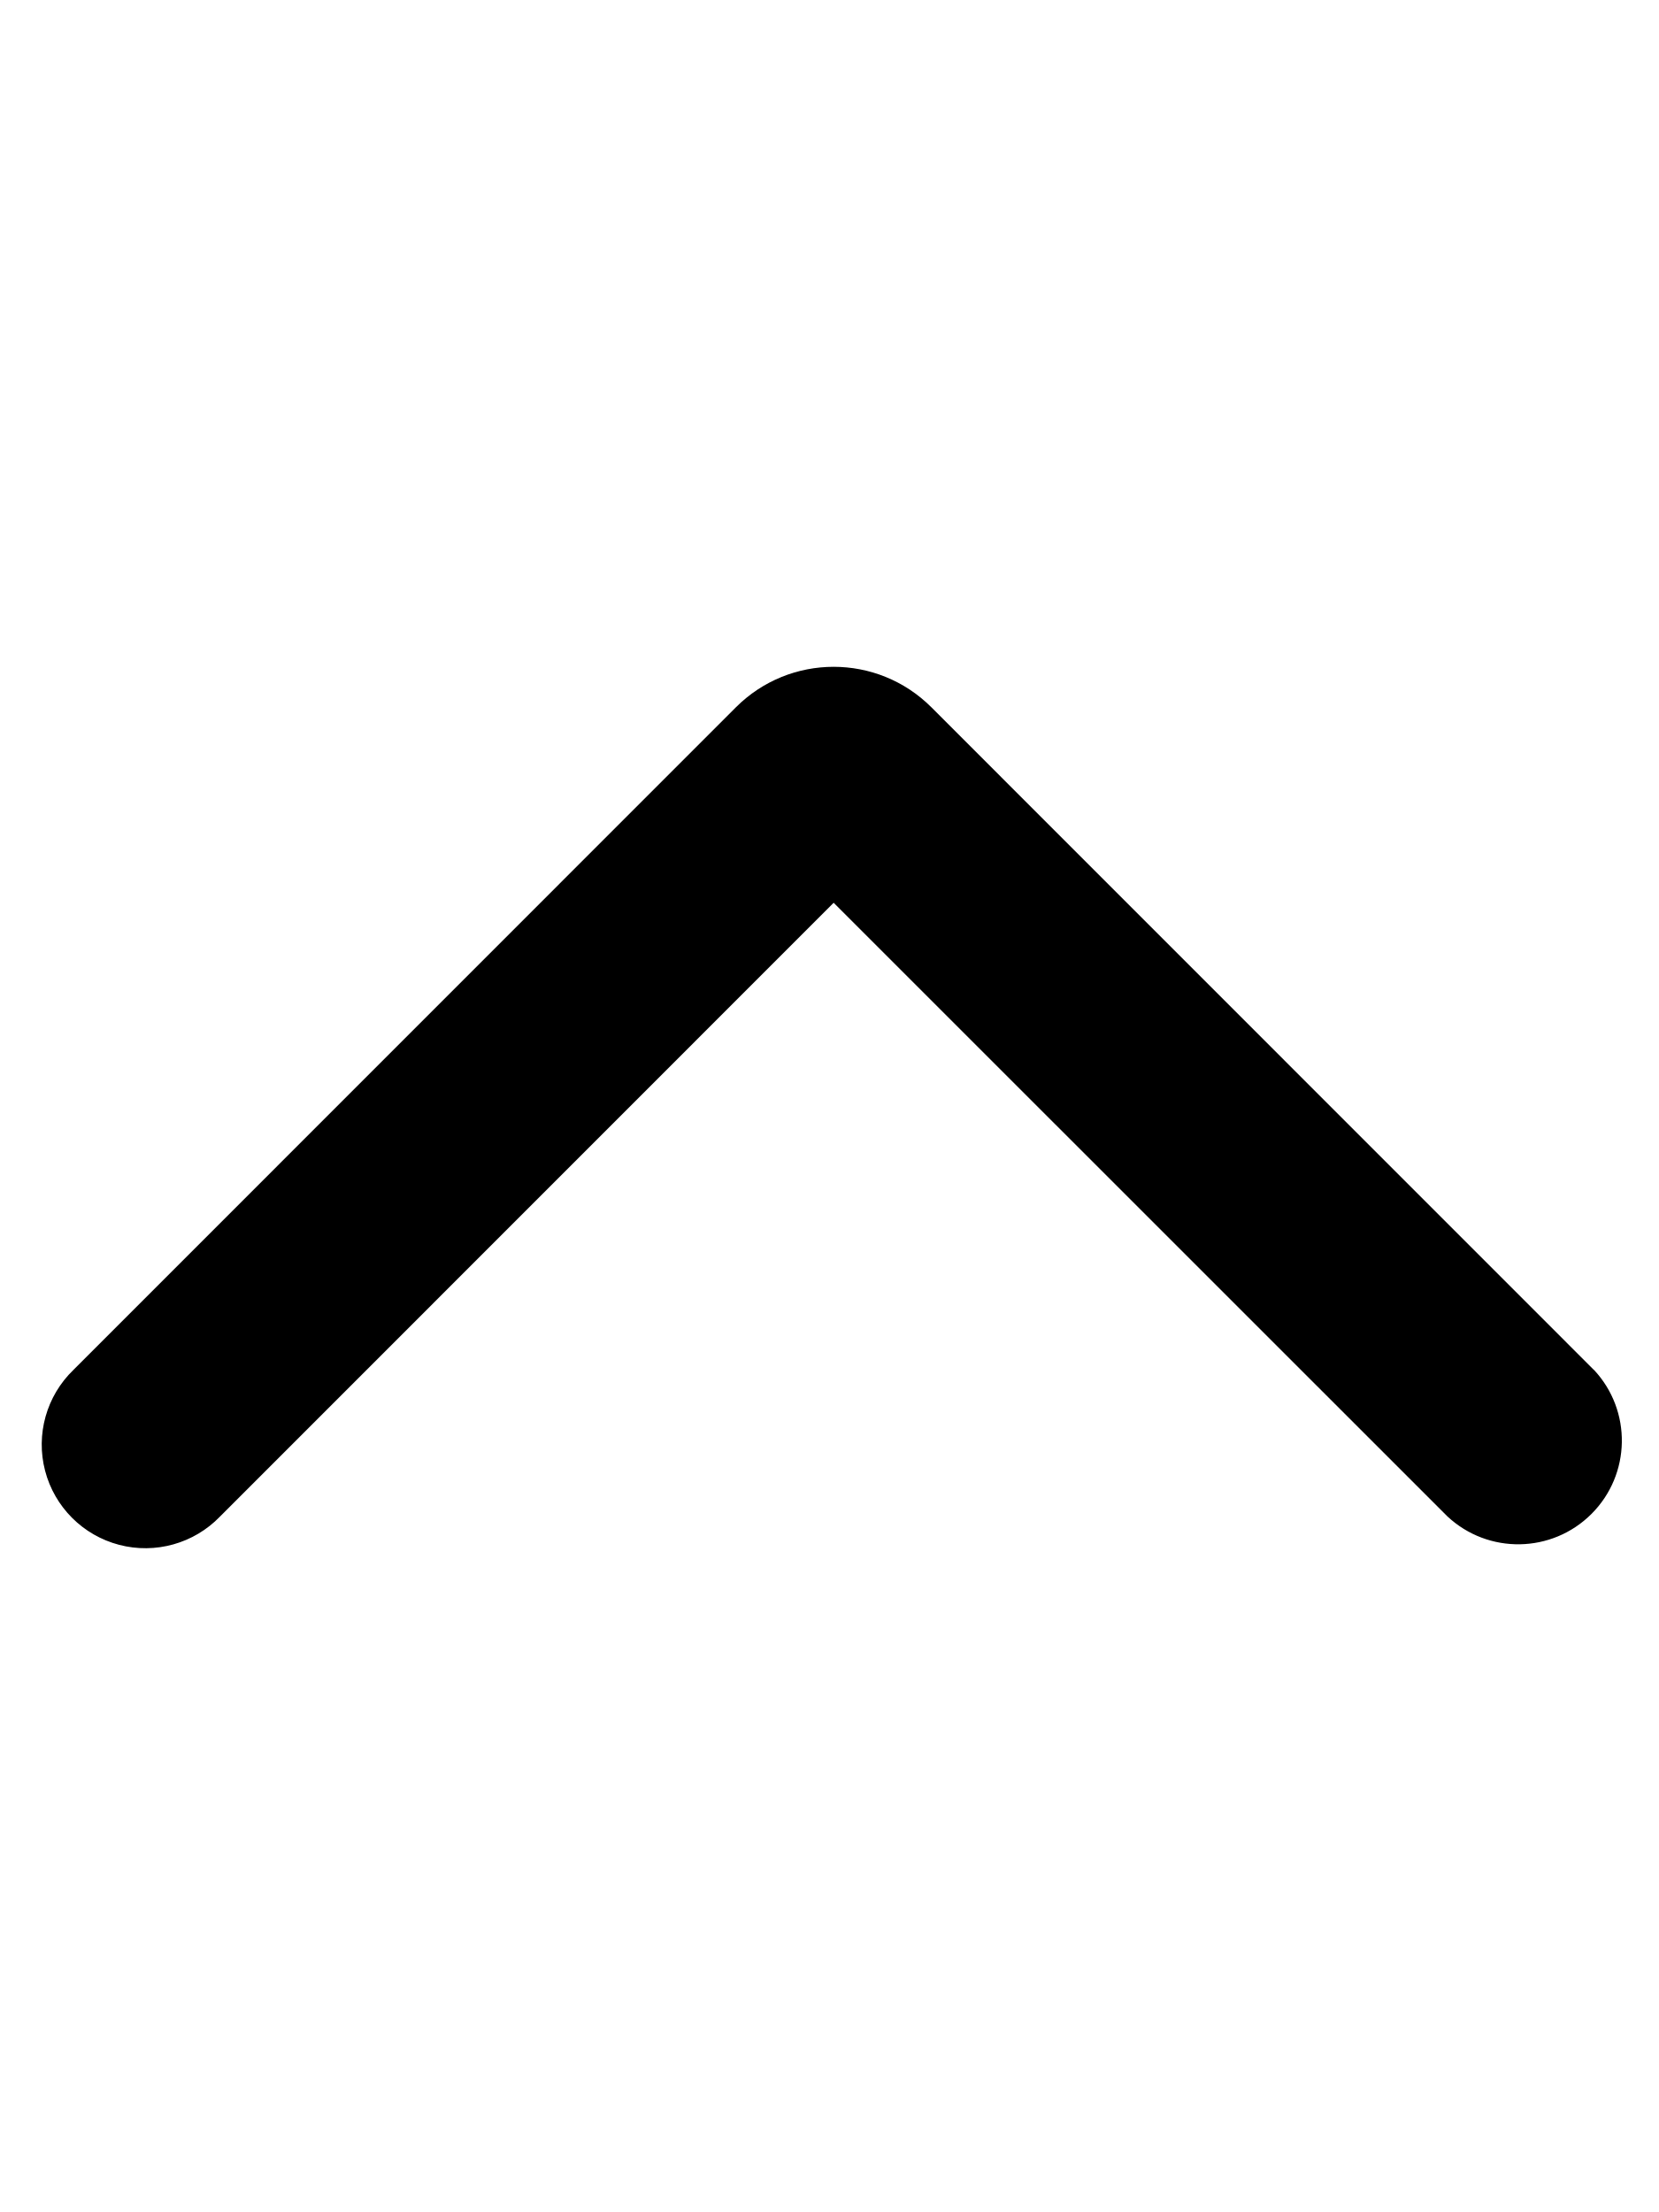
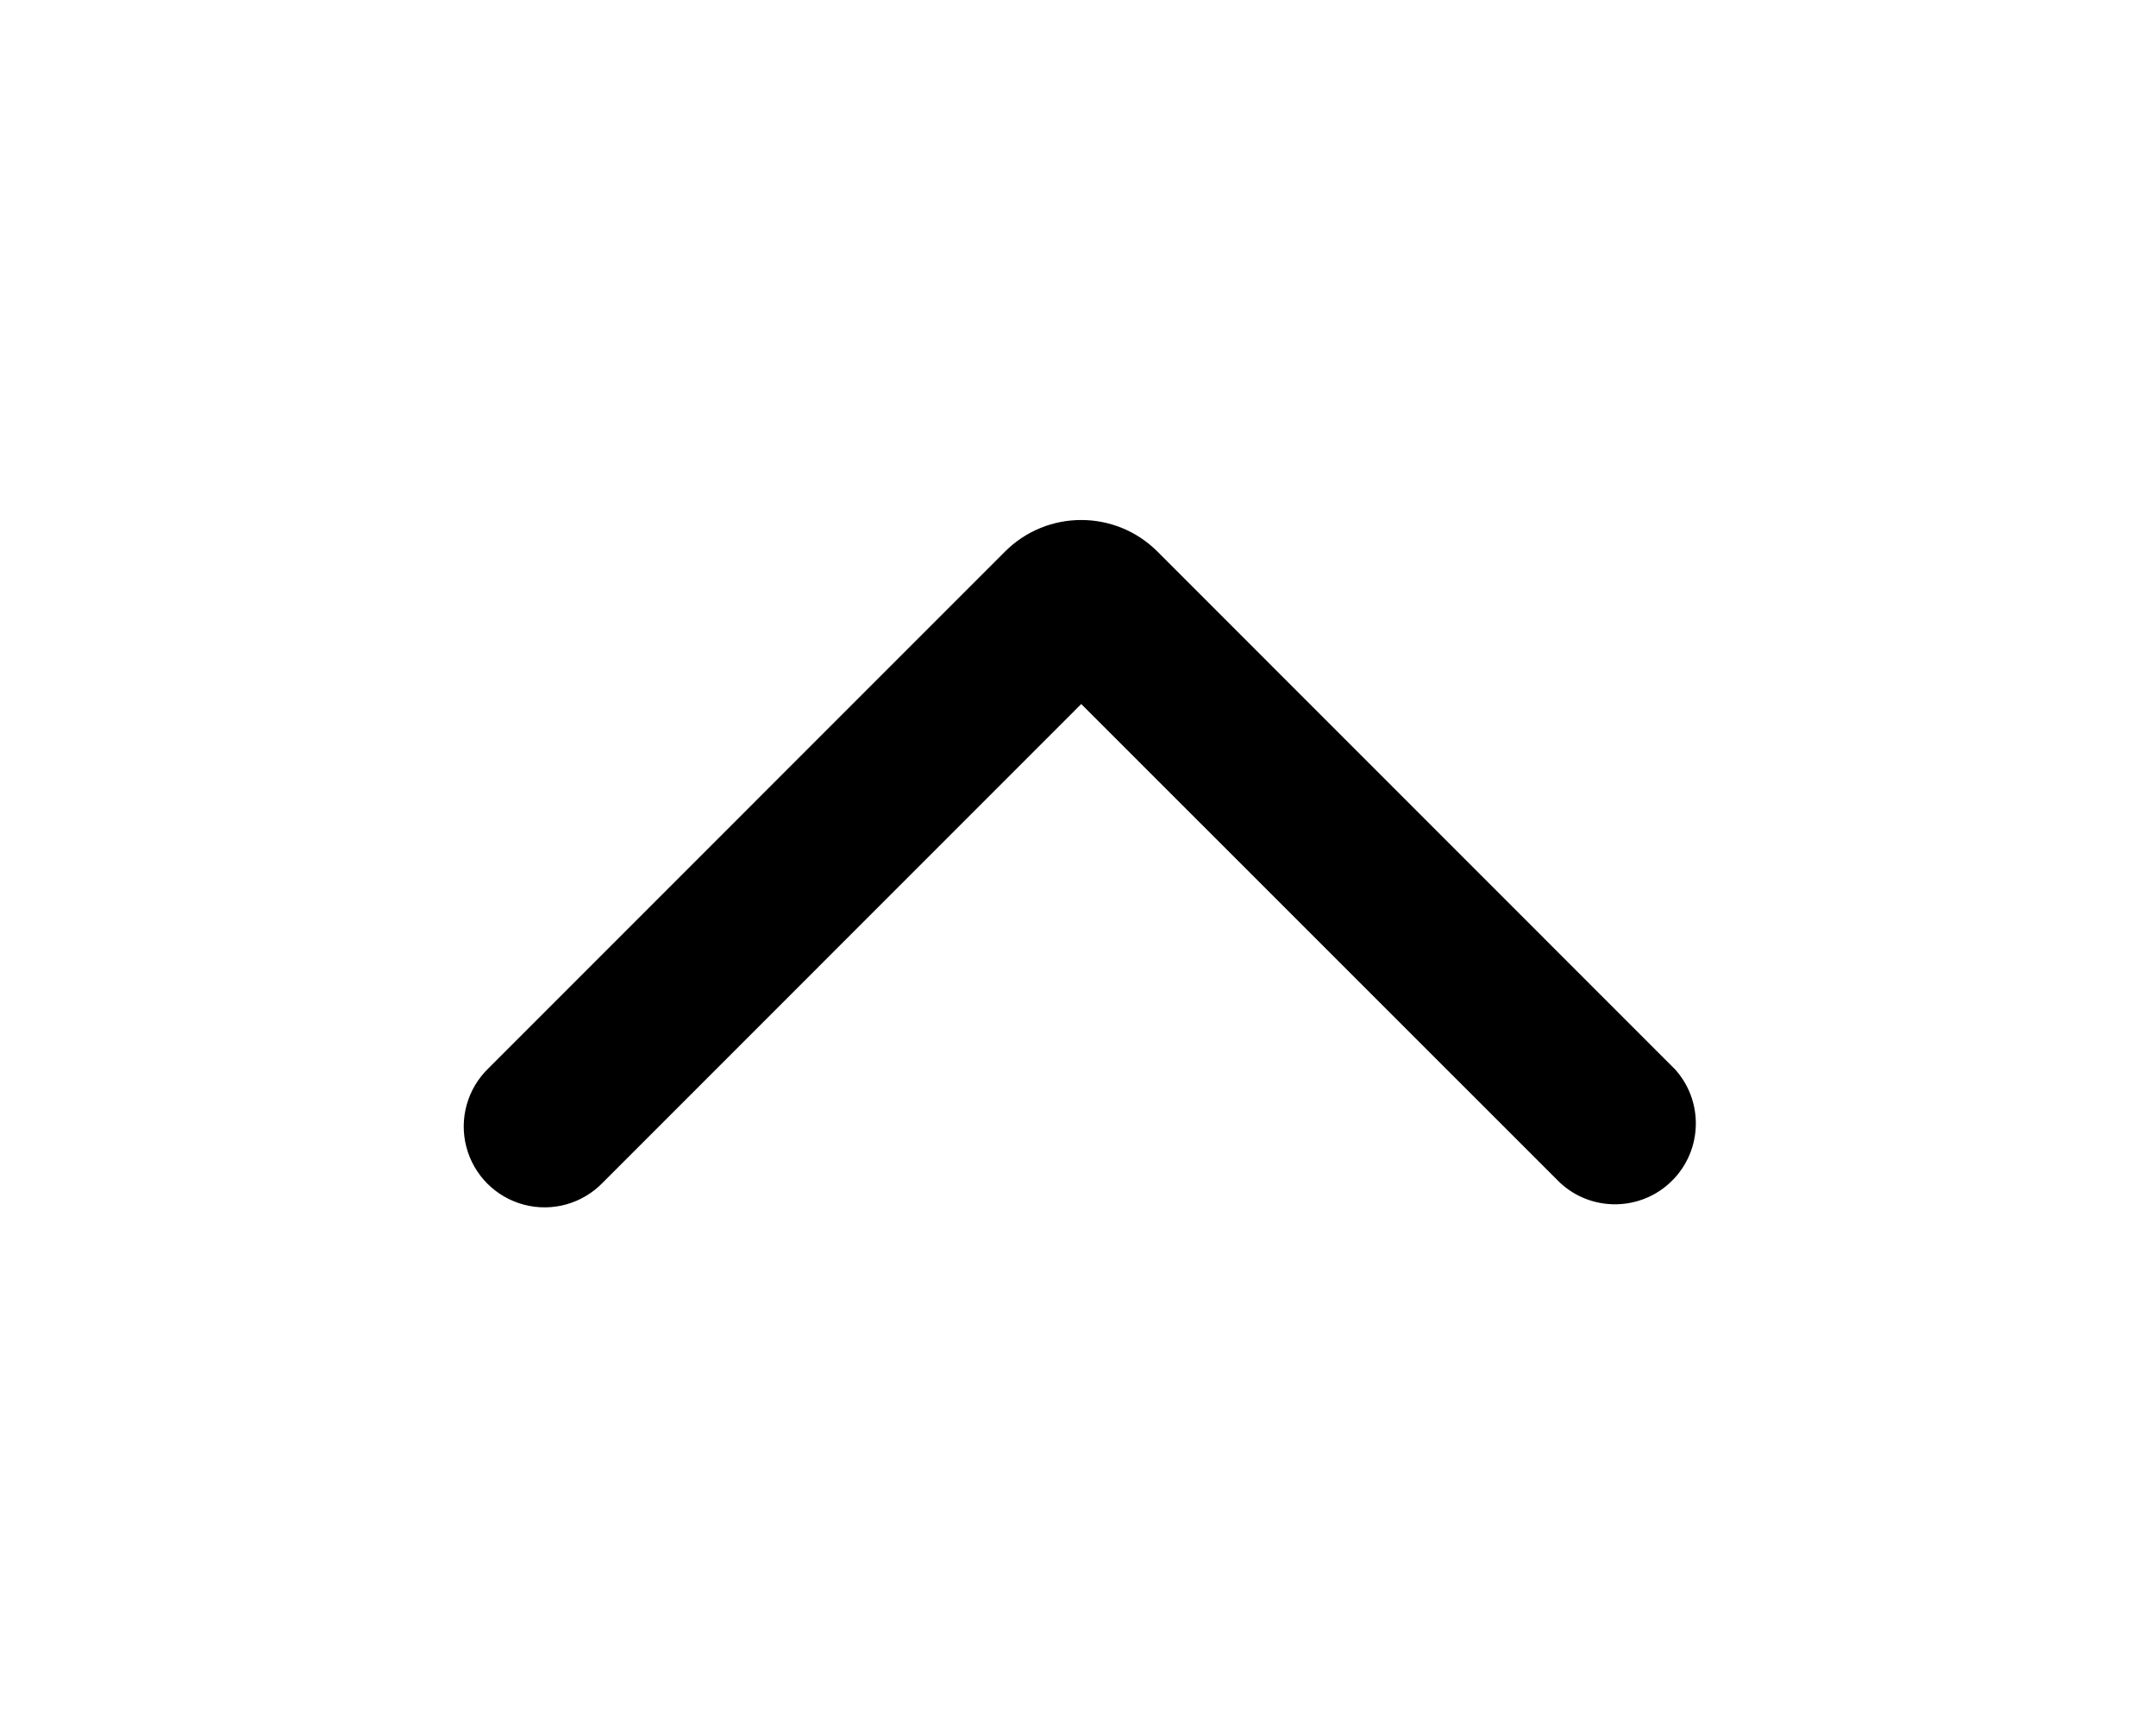
- <svg xmlns="http://www.w3.org/2000/svg" viewBox="0 0 12 16" fill="currentColor">
-   <path fill-rule="evenodd" d="M11.53 9.909a.75.75 0 0 1-1.06 1.06L6.03 6.53l-4.439 4.44a.75.75 0 1 1-1.06-1.061l4.792-4.793a1 1 0 0 1 1.414 0L11.53 9.91z" />
+ <svg xmlns="http://www.w3.org/2000/svg" viewBox="0 0 20 16" fill="currentColor">
+   <path fill-rule="evenodd" d="M15.53 9.909a.75.75 0 0 1-1.06 1.06L10.03 6.53l-4.439 4.44a.75.75 0 1 1-1.06-1.061l4.792-4.793a1 1 0 0 1 1.414 0L15.53 9.91z" />
</svg>
